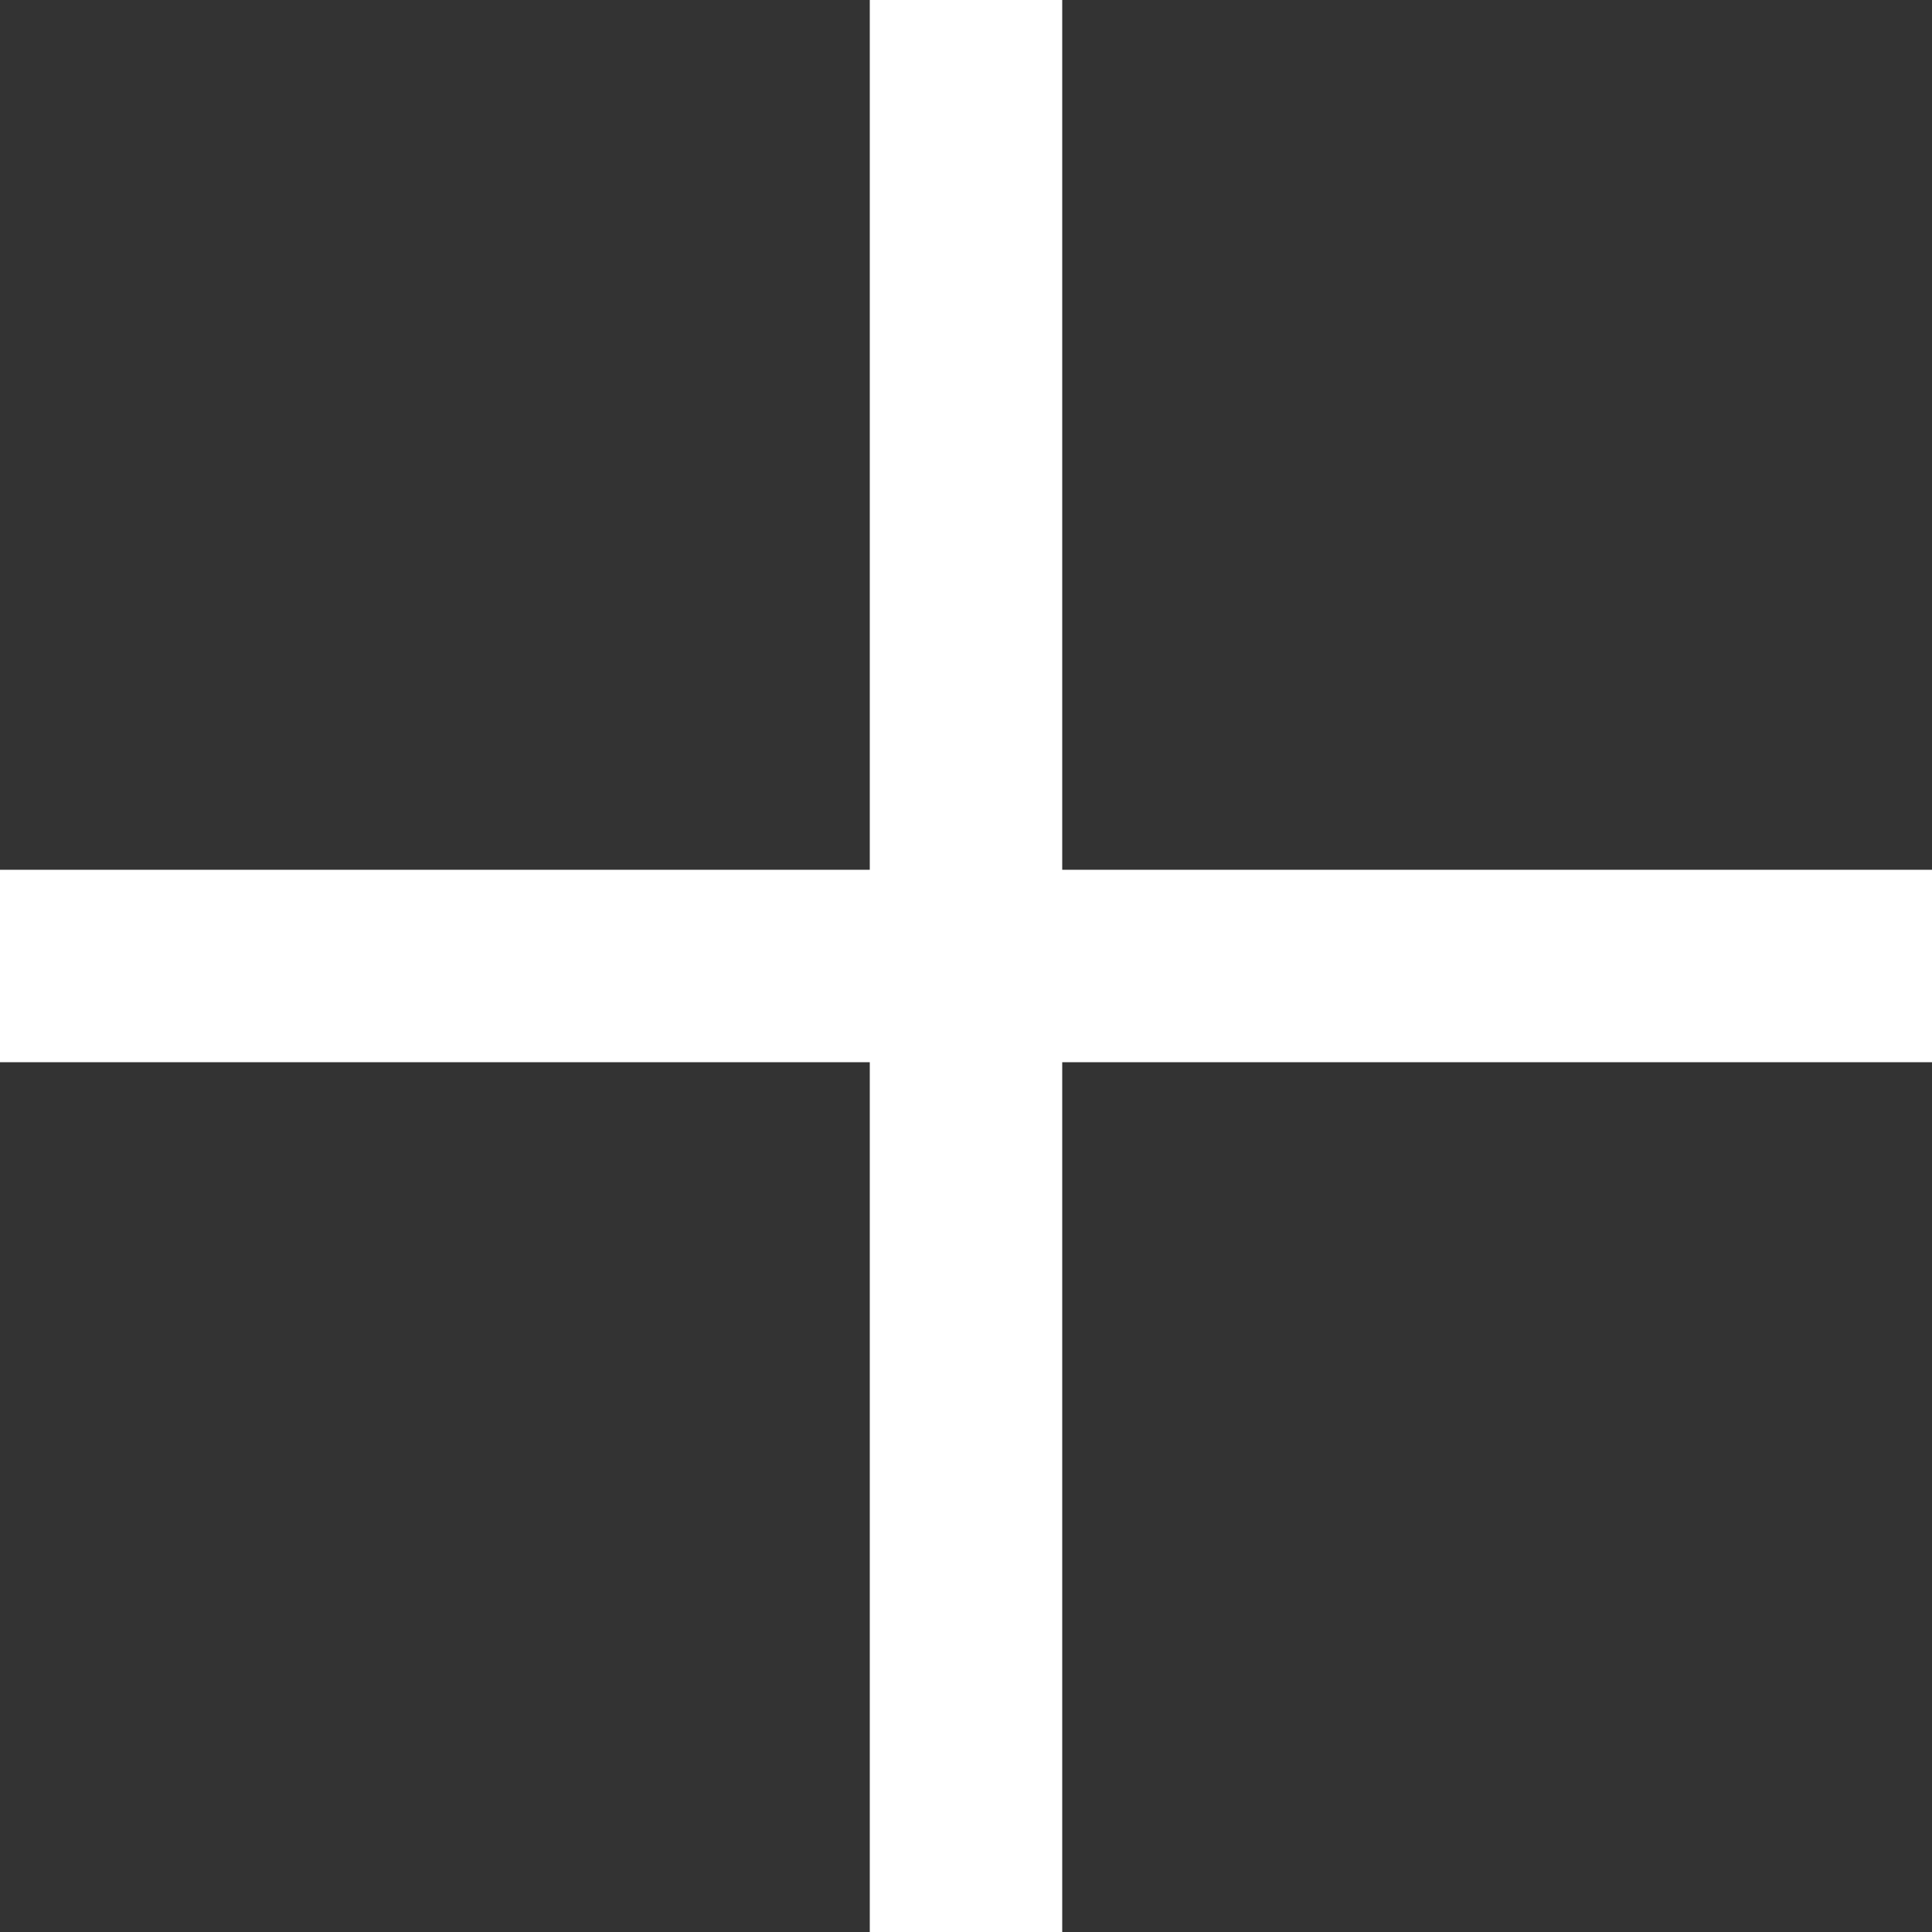
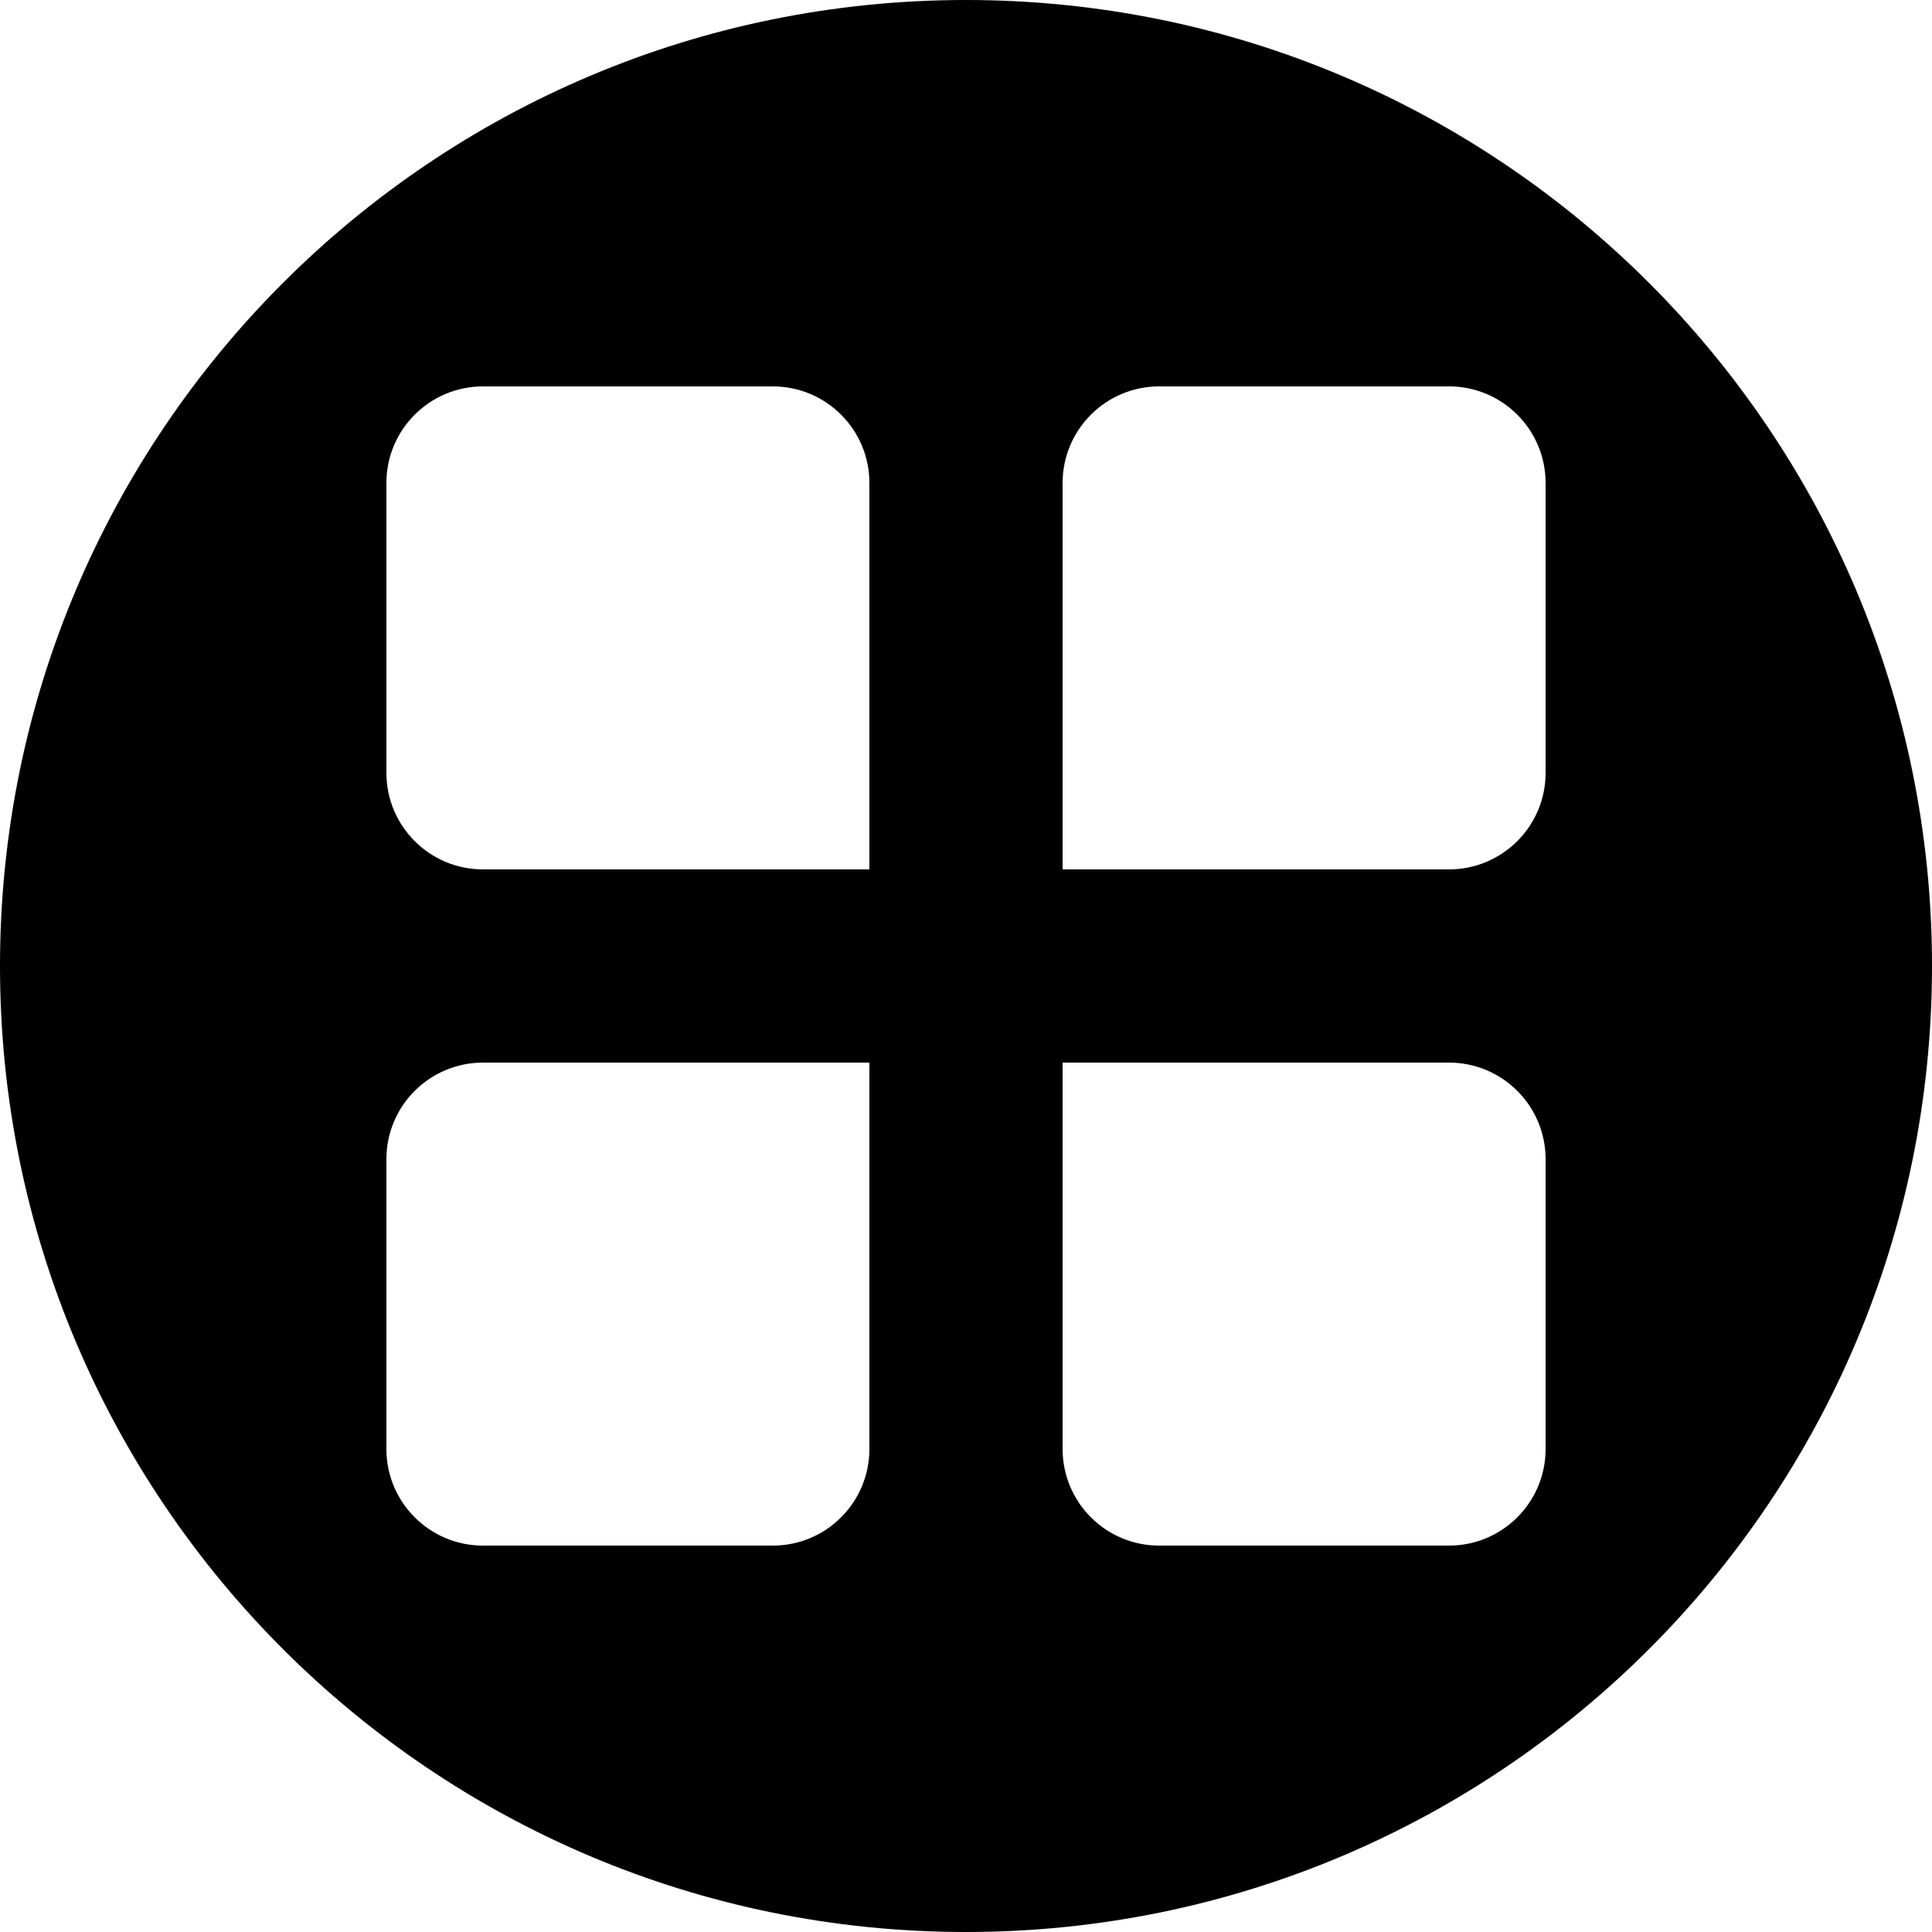
- <svg xmlns="http://www.w3.org/2000/svg" t="1594138528217" class="icon" viewBox="0 0 1024 1024" version="1.1" p-id="1659" width="200" height="200">
+ <svg xmlns="http://www.w3.org/2000/svg" t="1608215877549" class="icon" viewBox="0 0 1024 1024" version="1.1" p-id="16106" width="200" height="200">
  <defs>
    <style type="text/css" />
  </defs>
-   <path d="M0 230.5V461h461V0H0v230.5zM563 230.5V461h461V0H563v230.5zM0 793.5V1024h461V563H0v230.5zM563 793.5V1024h461V563H563v230.5z" fill="#333333" p-id="1660" />
+   <path d="M512 1024C229.222 1024 0 794.778 0 512S229.222 0 512 0s512 229.222 512 512-229.222 512-512 512zM256 204.8a51.2 51.2 0 0 0-51.2 51.2v153.6a51.2 51.2 0 0 0 51.2 51.2h204.8V256a51.2 51.2 0 0 0-51.2-51.2H256z m512 0h-153.6a51.2 51.2 0 0 0-51.2 51.2v204.8h204.8a51.2 51.2 0 0 0 51.2-51.2V256a51.2 51.2 0 0 0-51.2-51.2zM256 819.2h153.6a51.2 51.2 0 0 0 51.2-51.2v-204.8H256a51.2 51.2 0 0 0-51.2 51.2v153.6a51.2 51.2 0 0 0 51.2 51.2z m512 0a51.2 51.2 0 0 0 51.2-51.2v-153.6a51.2 51.2 0 0 0-51.2-51.2h-204.8v204.8a51.2 51.2 0 0 0 51.2 51.2h153.6z" p-id="16107" />
</svg>
